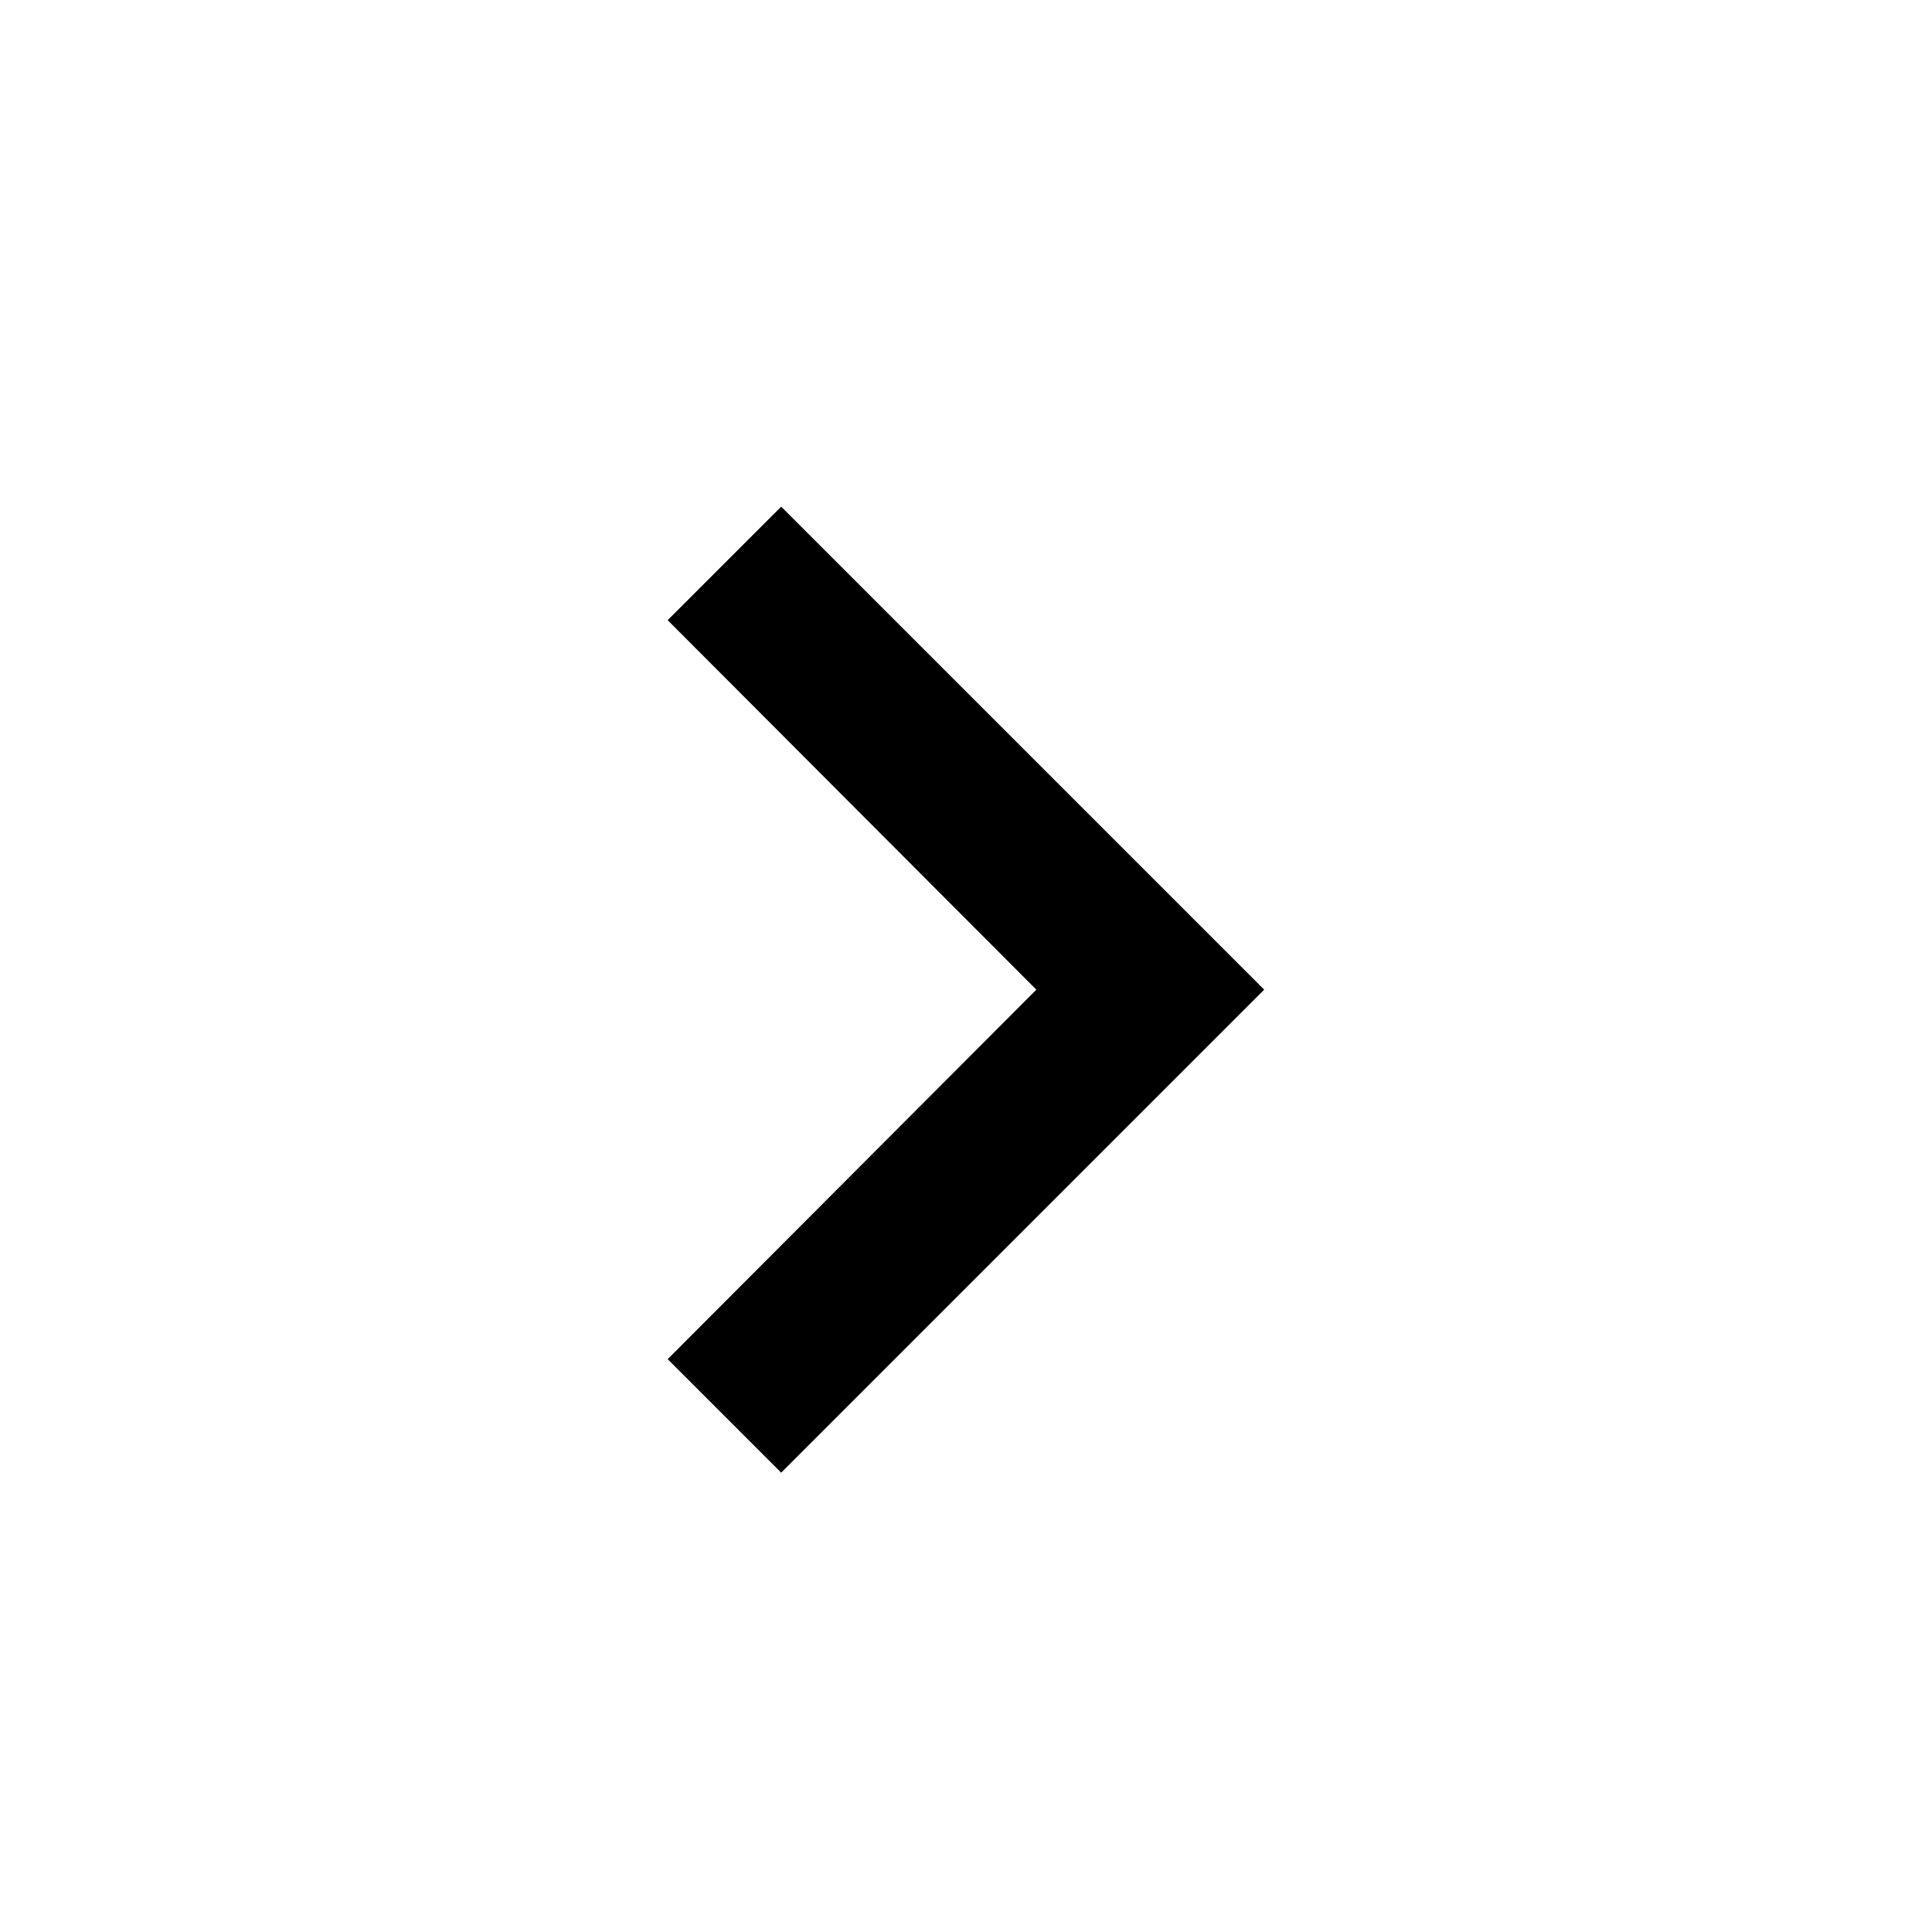
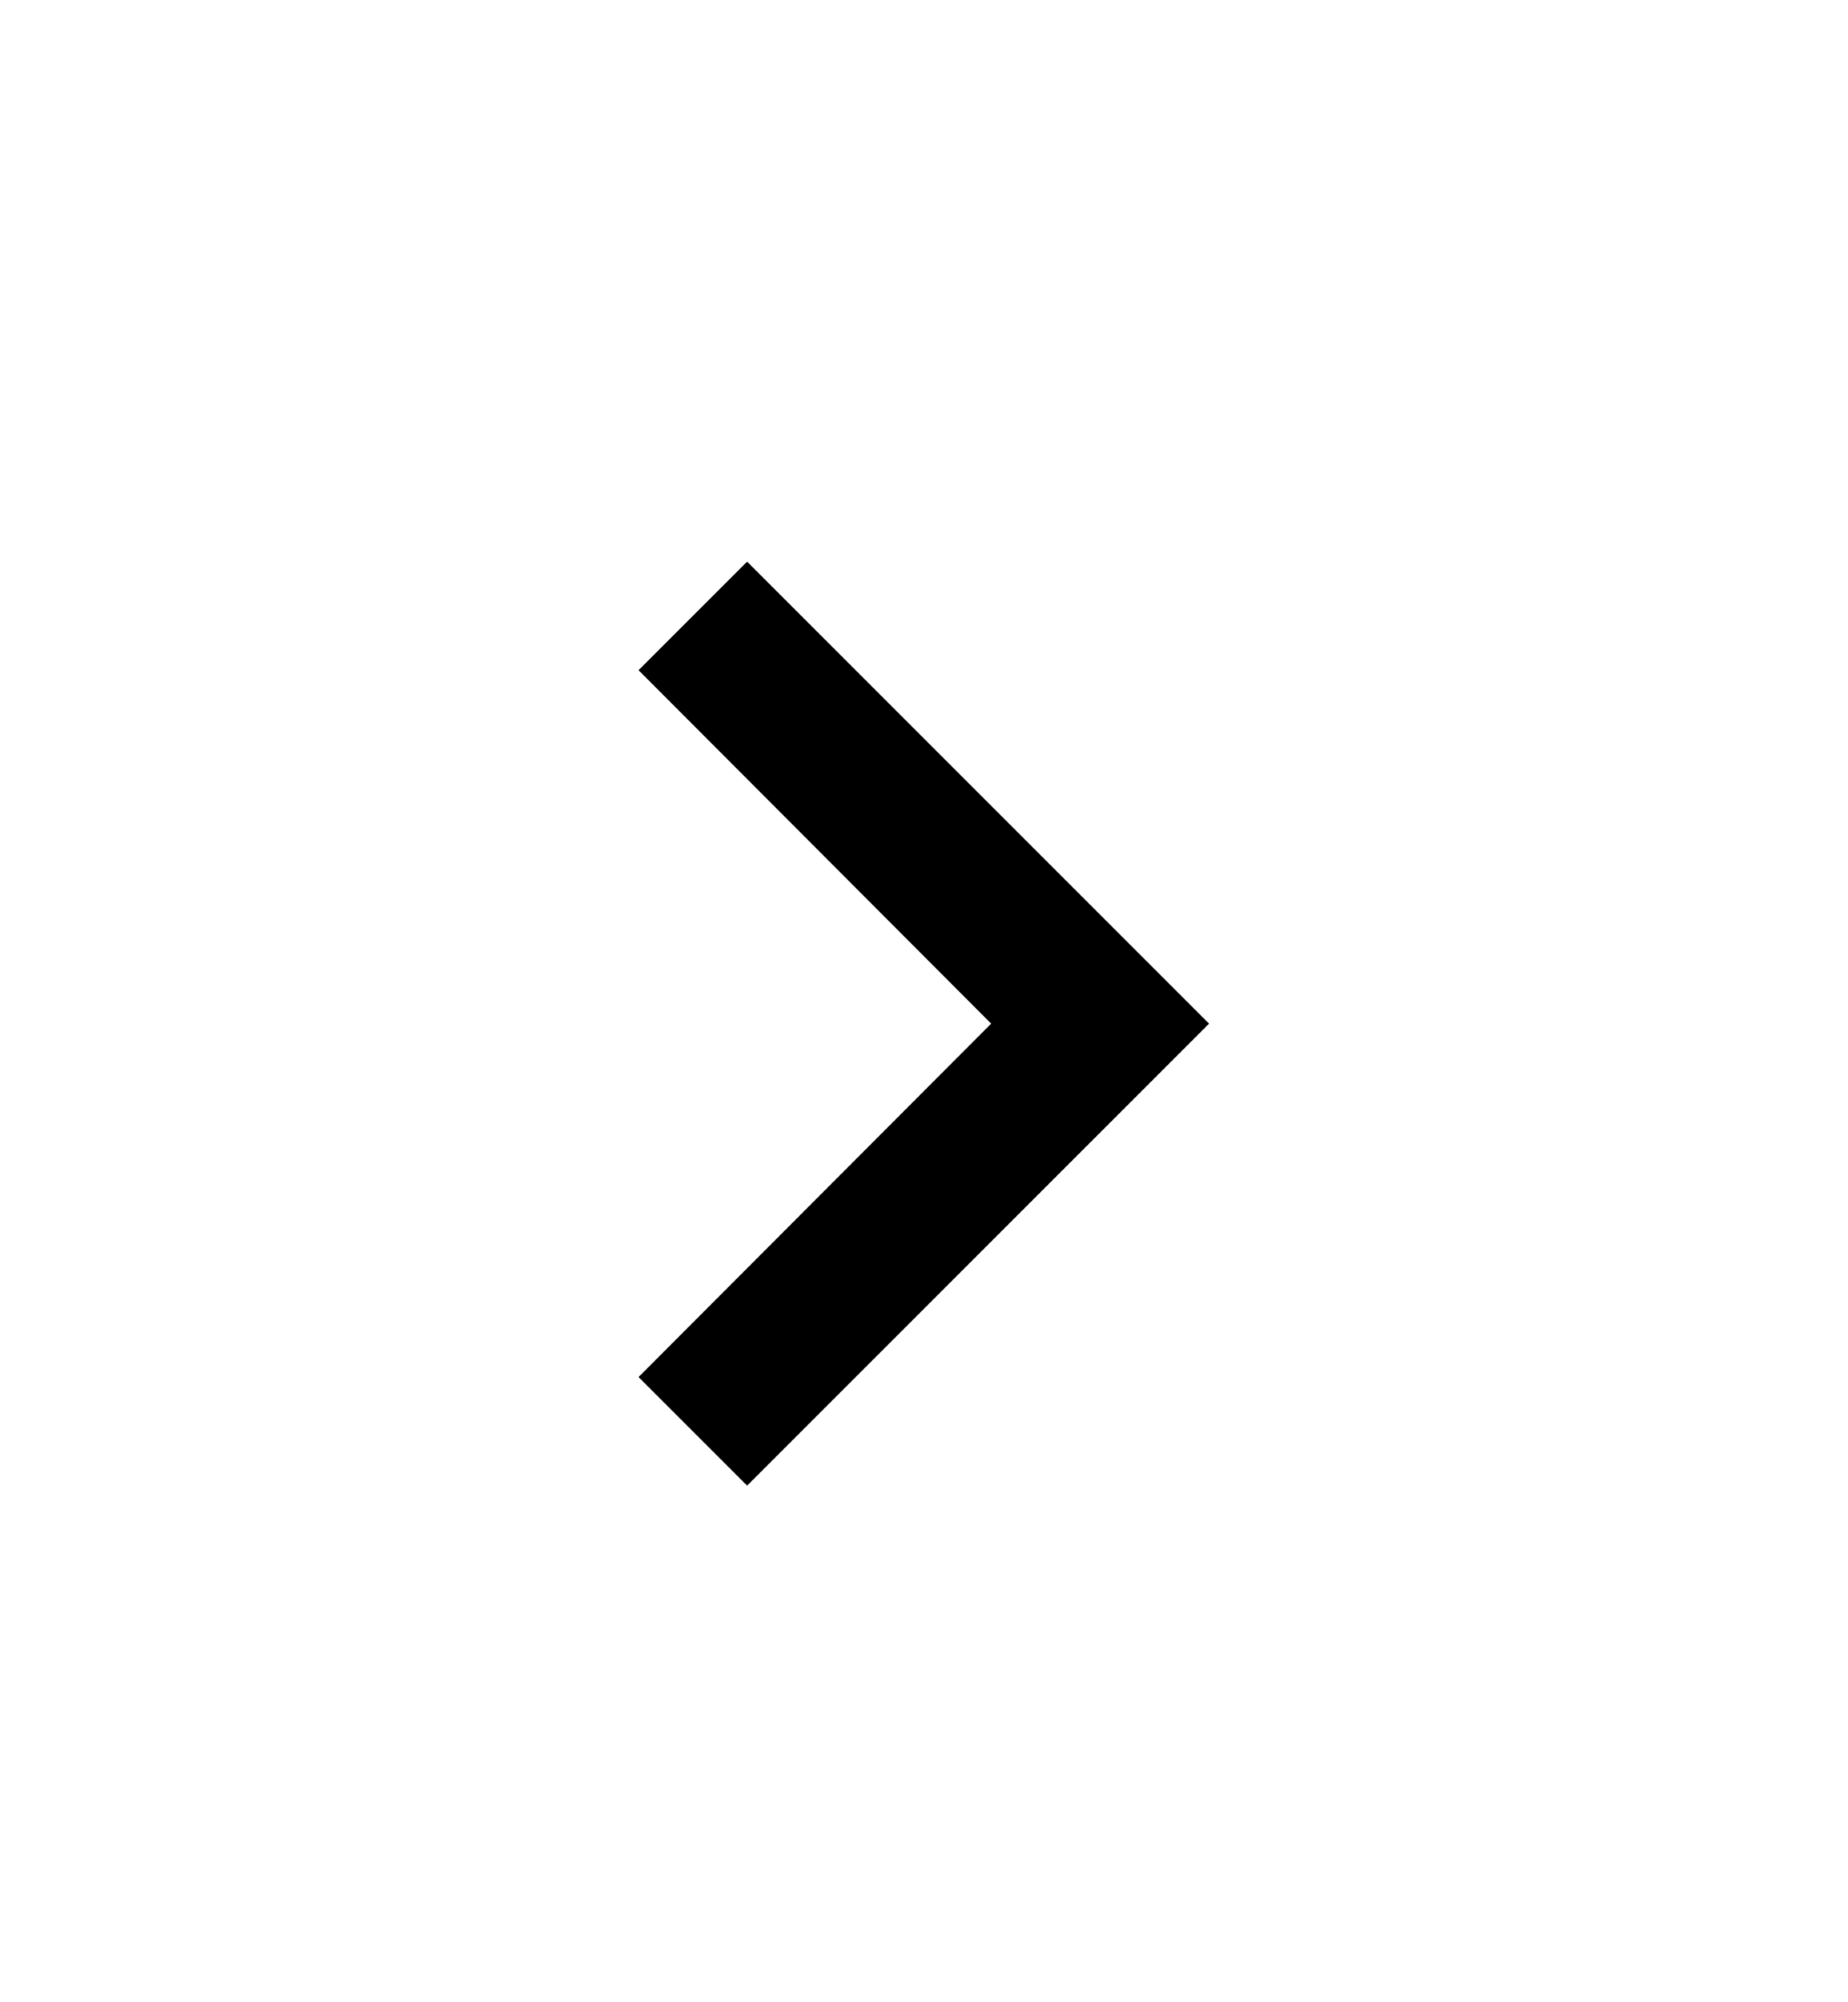
- <svg xmlns="http://www.w3.org/2000/svg" width="12" height="12" viewBox="0 0 12 12" fill="none">
-   <path d="M4.147 8.442L6.437 6.147L4.147 3.852L4.852 3.147L7.852 6.147L4.852 9.147L4.147 8.442Z" fill="black" />
+ <svg xmlns="http://www.w3.org/2000/svg" width="12" height="13" viewBox="0 0 12 13" fill="none">
+   <path d="M4.147 8.942L6.437 6.647L4.147 4.352L4.852 3.647L7.852 6.647L4.852 9.647L4.147 8.942Z" fill="black" />
</svg>
